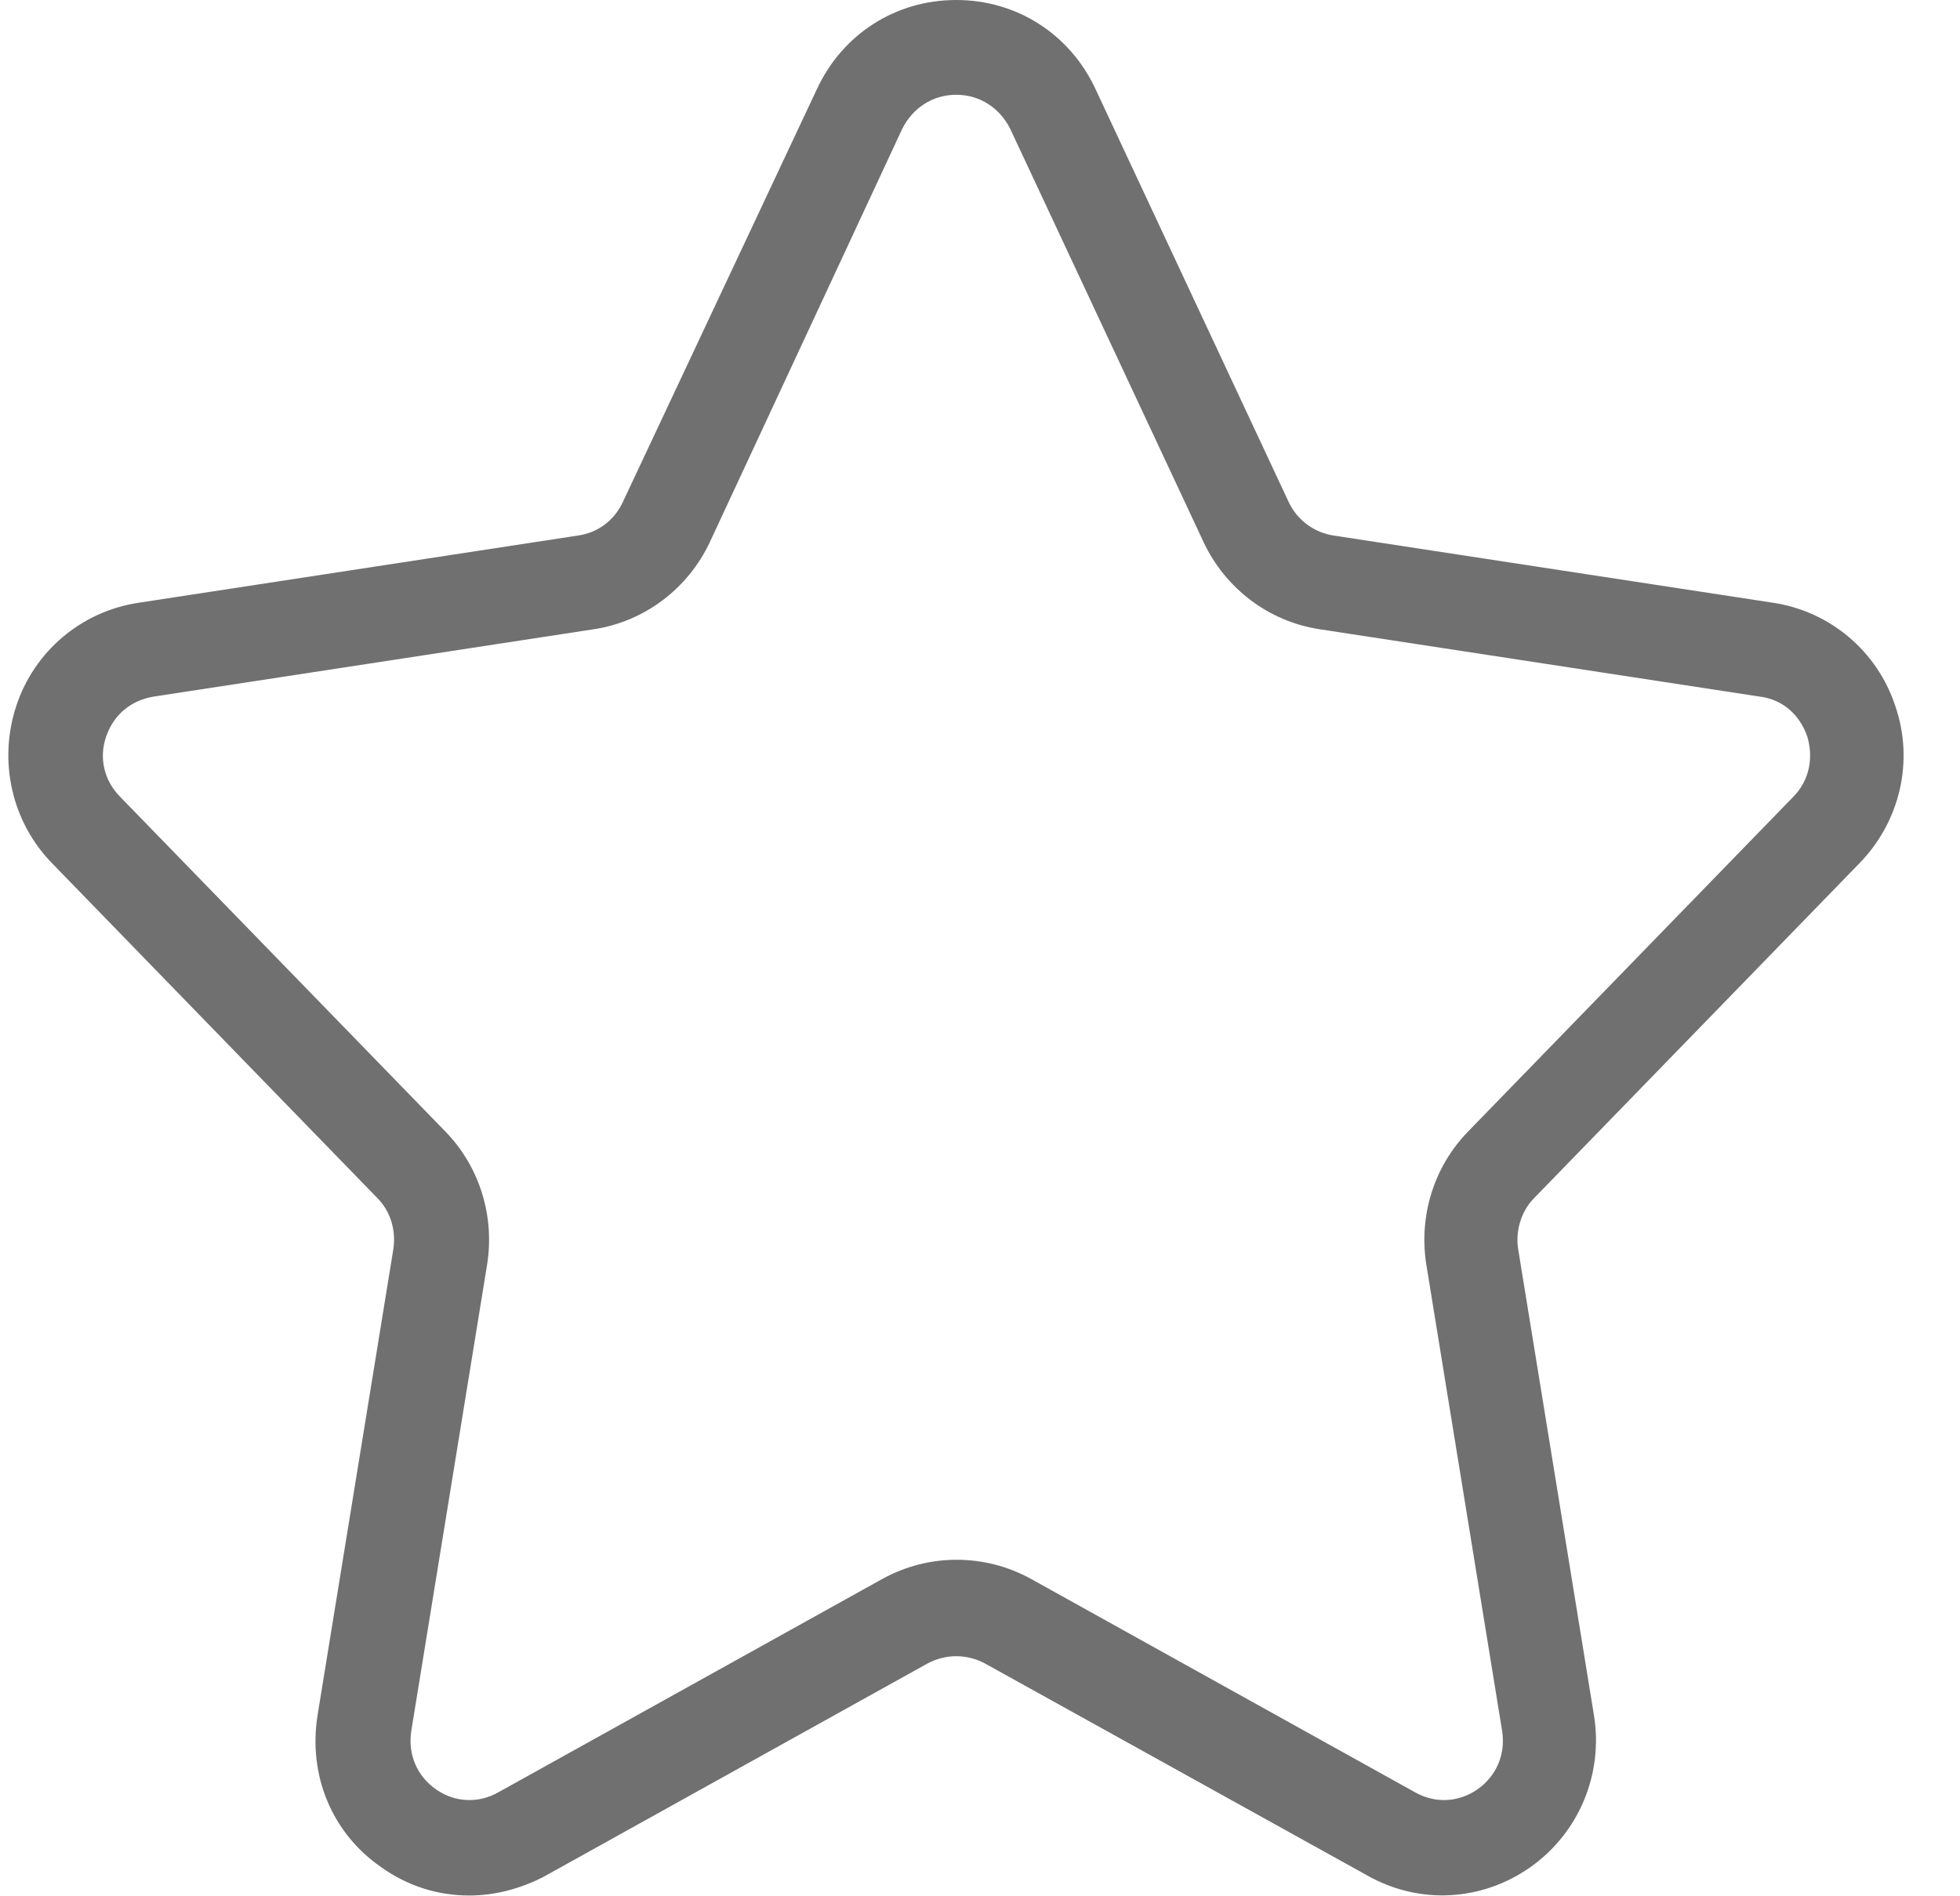
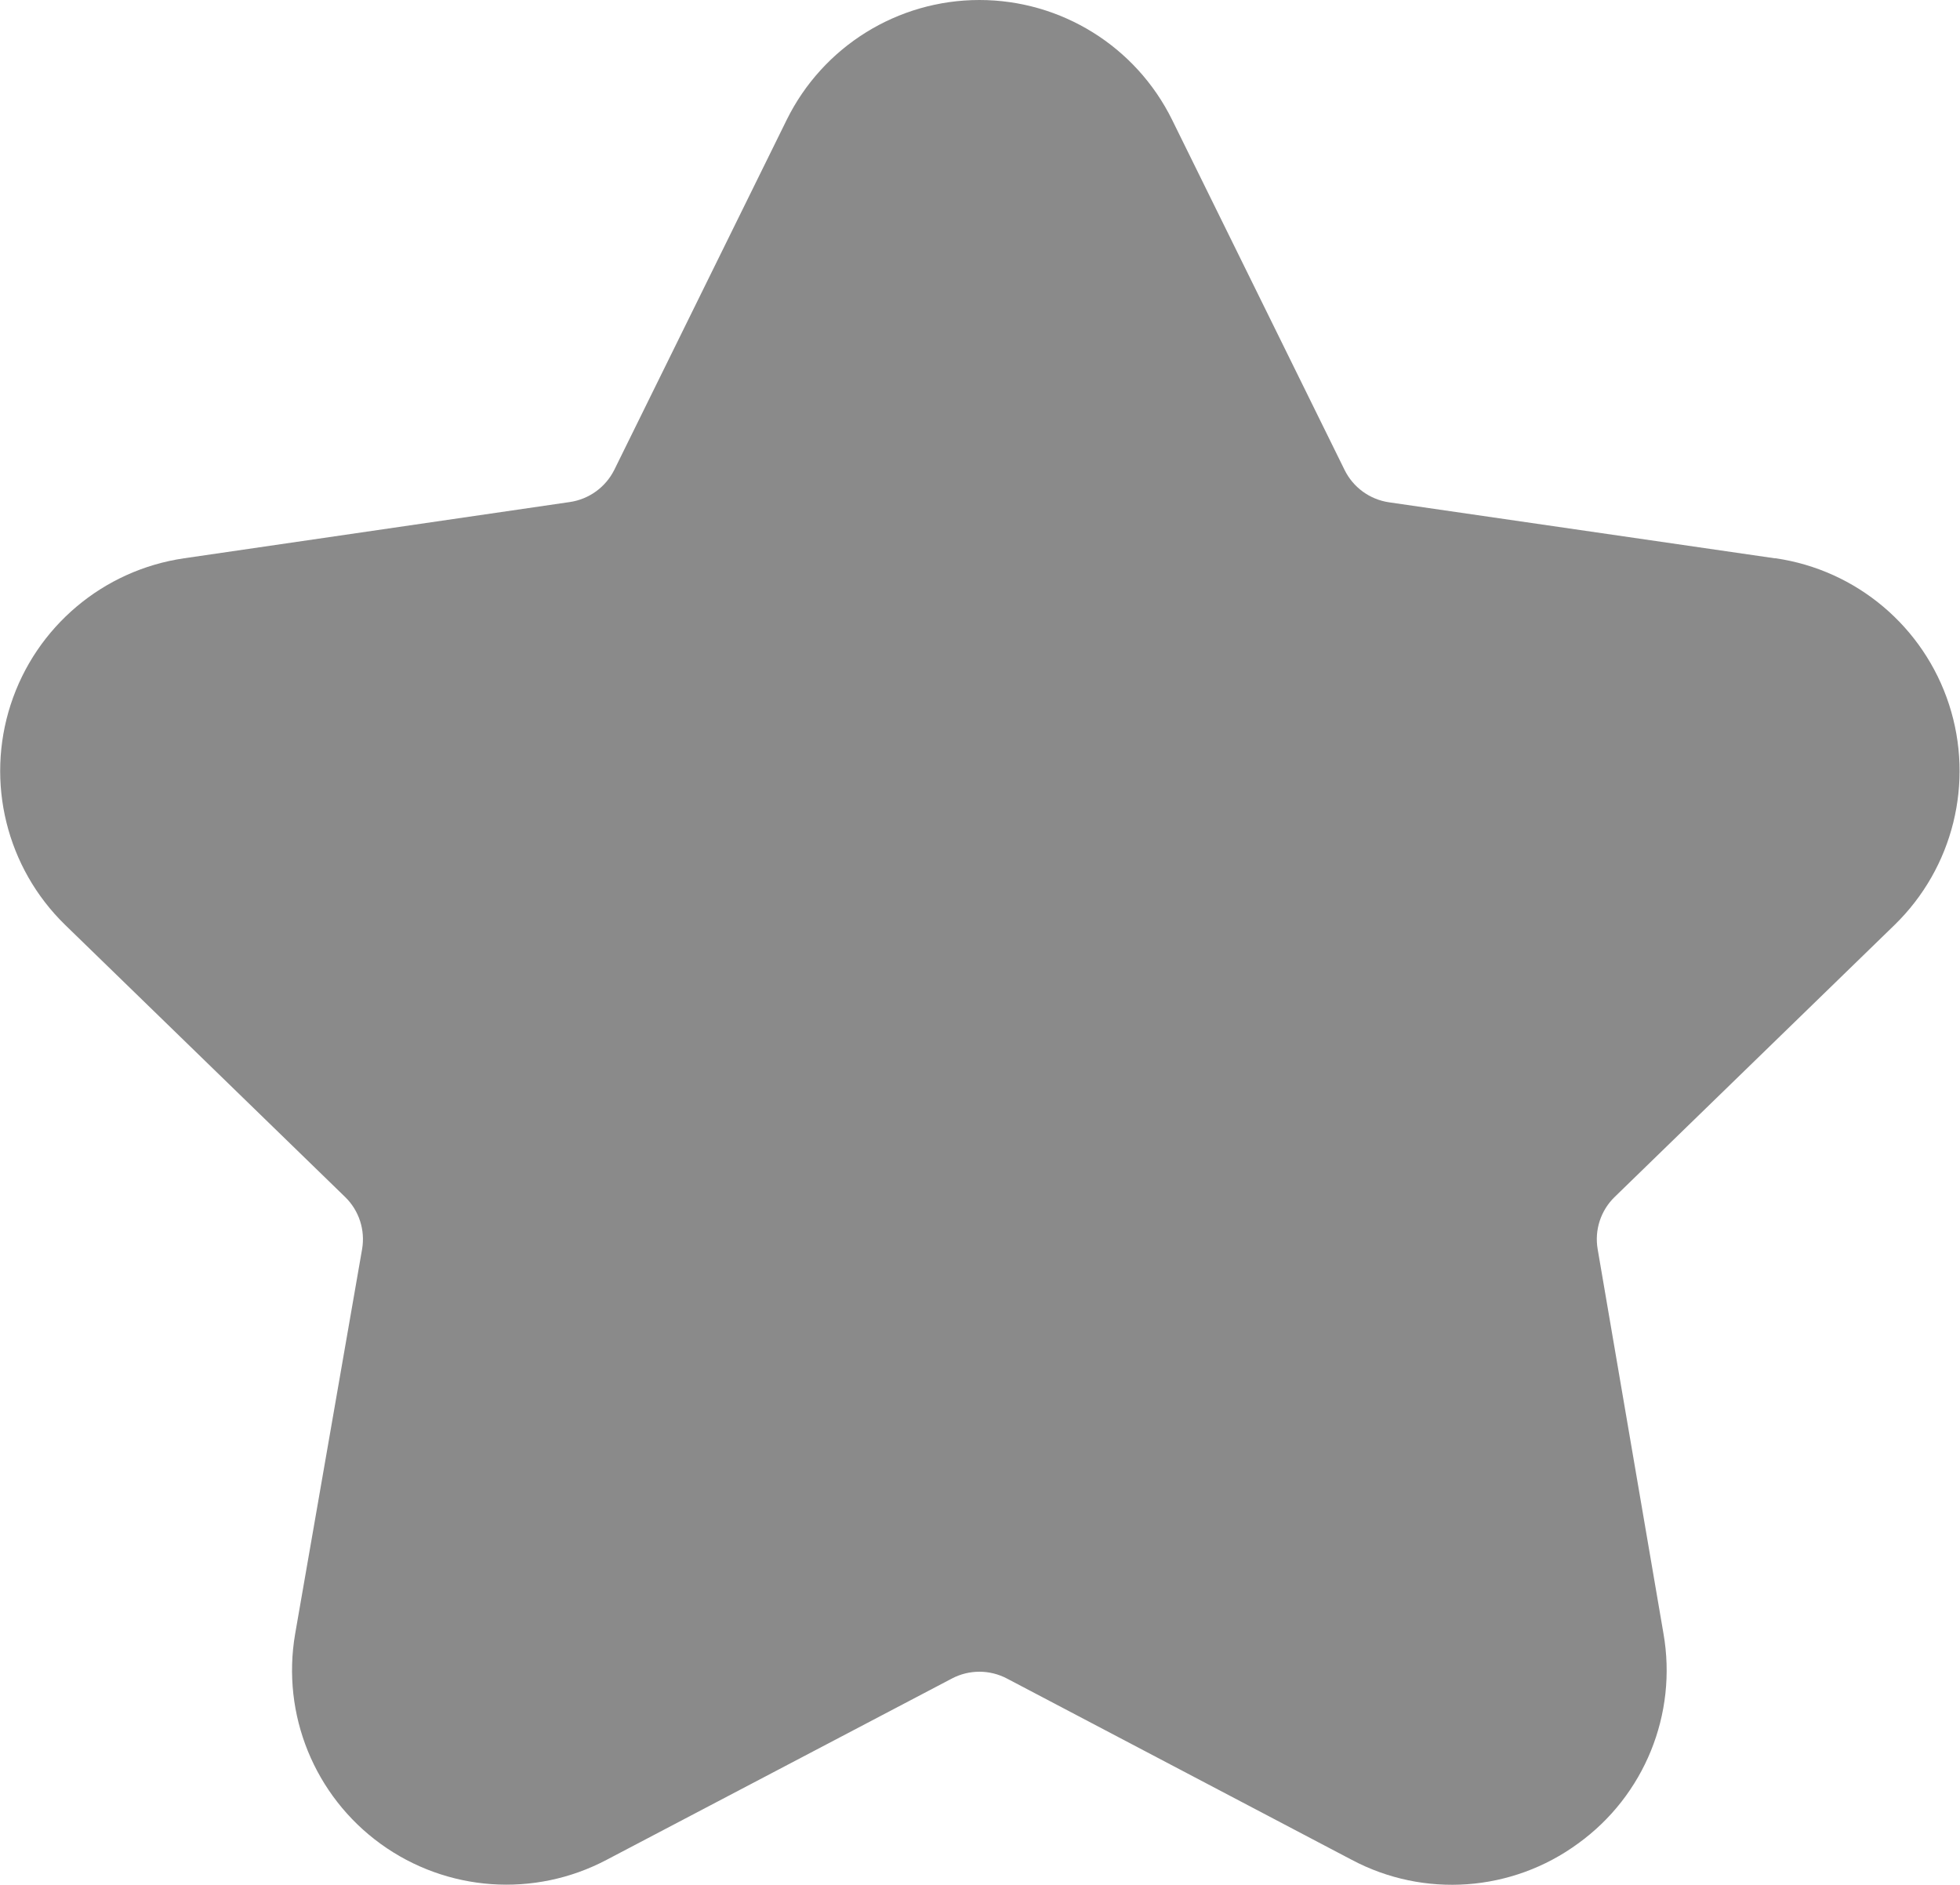
- <svg xmlns="http://www.w3.org/2000/svg" t="1736616992938" class="icon" viewBox="0 0 1059 1024" version="1.1" p-id="8037" width="206.836" height="200">
-   <path d="M253.488 1024c-16.9 0-33.288-5.112-47.612-15.363-26.625-18.425-39.425-49.663-34.312-81.925l40.962-251.9c1.538-10.238-1.538-20.475-8.7-27.65L28.213 466.438c-22.012-22.525-29.188-55.3-19.45-84.987 9.725-29.7 35.325-51.2 66.05-55.812l237.575-36.35c10.75-1.538 19.462-8.188 24.062-17.925L441.388 48.125c13.825-29.7 42.5-48.125 75.263-48.125s61.438 18.438 75.263 48.125l104.45 223.238c4.612 9.725 13.825 16.375 24.062 17.925L958.001 325.625a82.355 82.355 0 0 1 66.05 55.812c10.238 29.7 2.562 62.462-19.45 84.987l-175.625 180.738c-7.162 7.175-10.238 17.925-8.7 27.65l40.962 251.9c5.125 31.75-8.188 63.487-34.3 81.925-26.113 18.438-59.9 20.488-88.062 4.612l-206.85-114.688c-9.725-5.112-20.988-5.112-30.712 0l-207.363 115.2c-12.812 6.65-26.637 10.238-40.462 10.238zM516.651 51.2c-12.8 0-23.55 7.162-29.188 18.438L383.526 292.875c-11.775 25.087-35.325 43.013-62.975 47.1l-237.575 36.35c-12.287 2.05-21.5 9.738-25.6 21.5-4.1 11.775-1.025 24.062 7.675 32.775L240.688 611.325c18.438 18.95 26.625 45.562 22.525 71.675L222.251 934.913c-2.05 12.8 3.075 24.575 13.312 31.738 10.238 7.175 23.038 7.688 33.788 1.538l207.363-115.2c25.087-13.825 55.3-13.825 80.388 0l207.363 115.2c10.75 6.138 23.55 5.625 33.8-1.538 10.238-7.162 15.363-18.95 13.312-31.738L770.626 683.013c-4.1-26.113 4.1-52.737 22.525-71.675l175.625-180.738c8.7-8.7 11.262-20.988 7.675-32.775-4.088-11.775-13.312-19.962-25.6-21.5l-237.562-36.35c-27.65-4.088-51.2-22.012-62.975-47.1L545.838 69.638c-5.625-11.262-16.375-18.438-29.188-18.438z m0 0" p-id="8038" fill="#707070" />
+ <svg xmlns="http://www.w3.org/2000/svg" t="1737957060787" class="icon" viewBox="0 0 1065 1024" version="1.1" p-id="3773" width="208.008" height="200">
+   <path d="M964.34 303.312l-209.678-30.425a32.073 32.073 0 0 1-24.086-17.621l-93.683-190.155a116.755 116.755 0 0 0-209.424 0l-93.683 190.155a32.2 32.2 0 0 1-24.213 17.494L100.022 303.312a116.755 116.755 0 0 0-64.653 199.156l152.124 147.814a31.946 31.946 0 0 1 9.254 28.397L160.364 887.722A116.502 116.502 0 0 0 329.602 1010.436l187.62-98.5a32.073 32.073 0 0 1 29.918 0l187.366 98.5a115.995 115.995 0 0 0 122.967-8.874 115.995 115.995 0 0 0 46.398-114.093l-35.749-208.79a31.946 31.946 0 0 1 9.254-28.397l152.124-147.814a116.755 116.755 0 0 0-64.653-199.156z" fill="#8a8a8a" p-id="3774" />
</svg>
